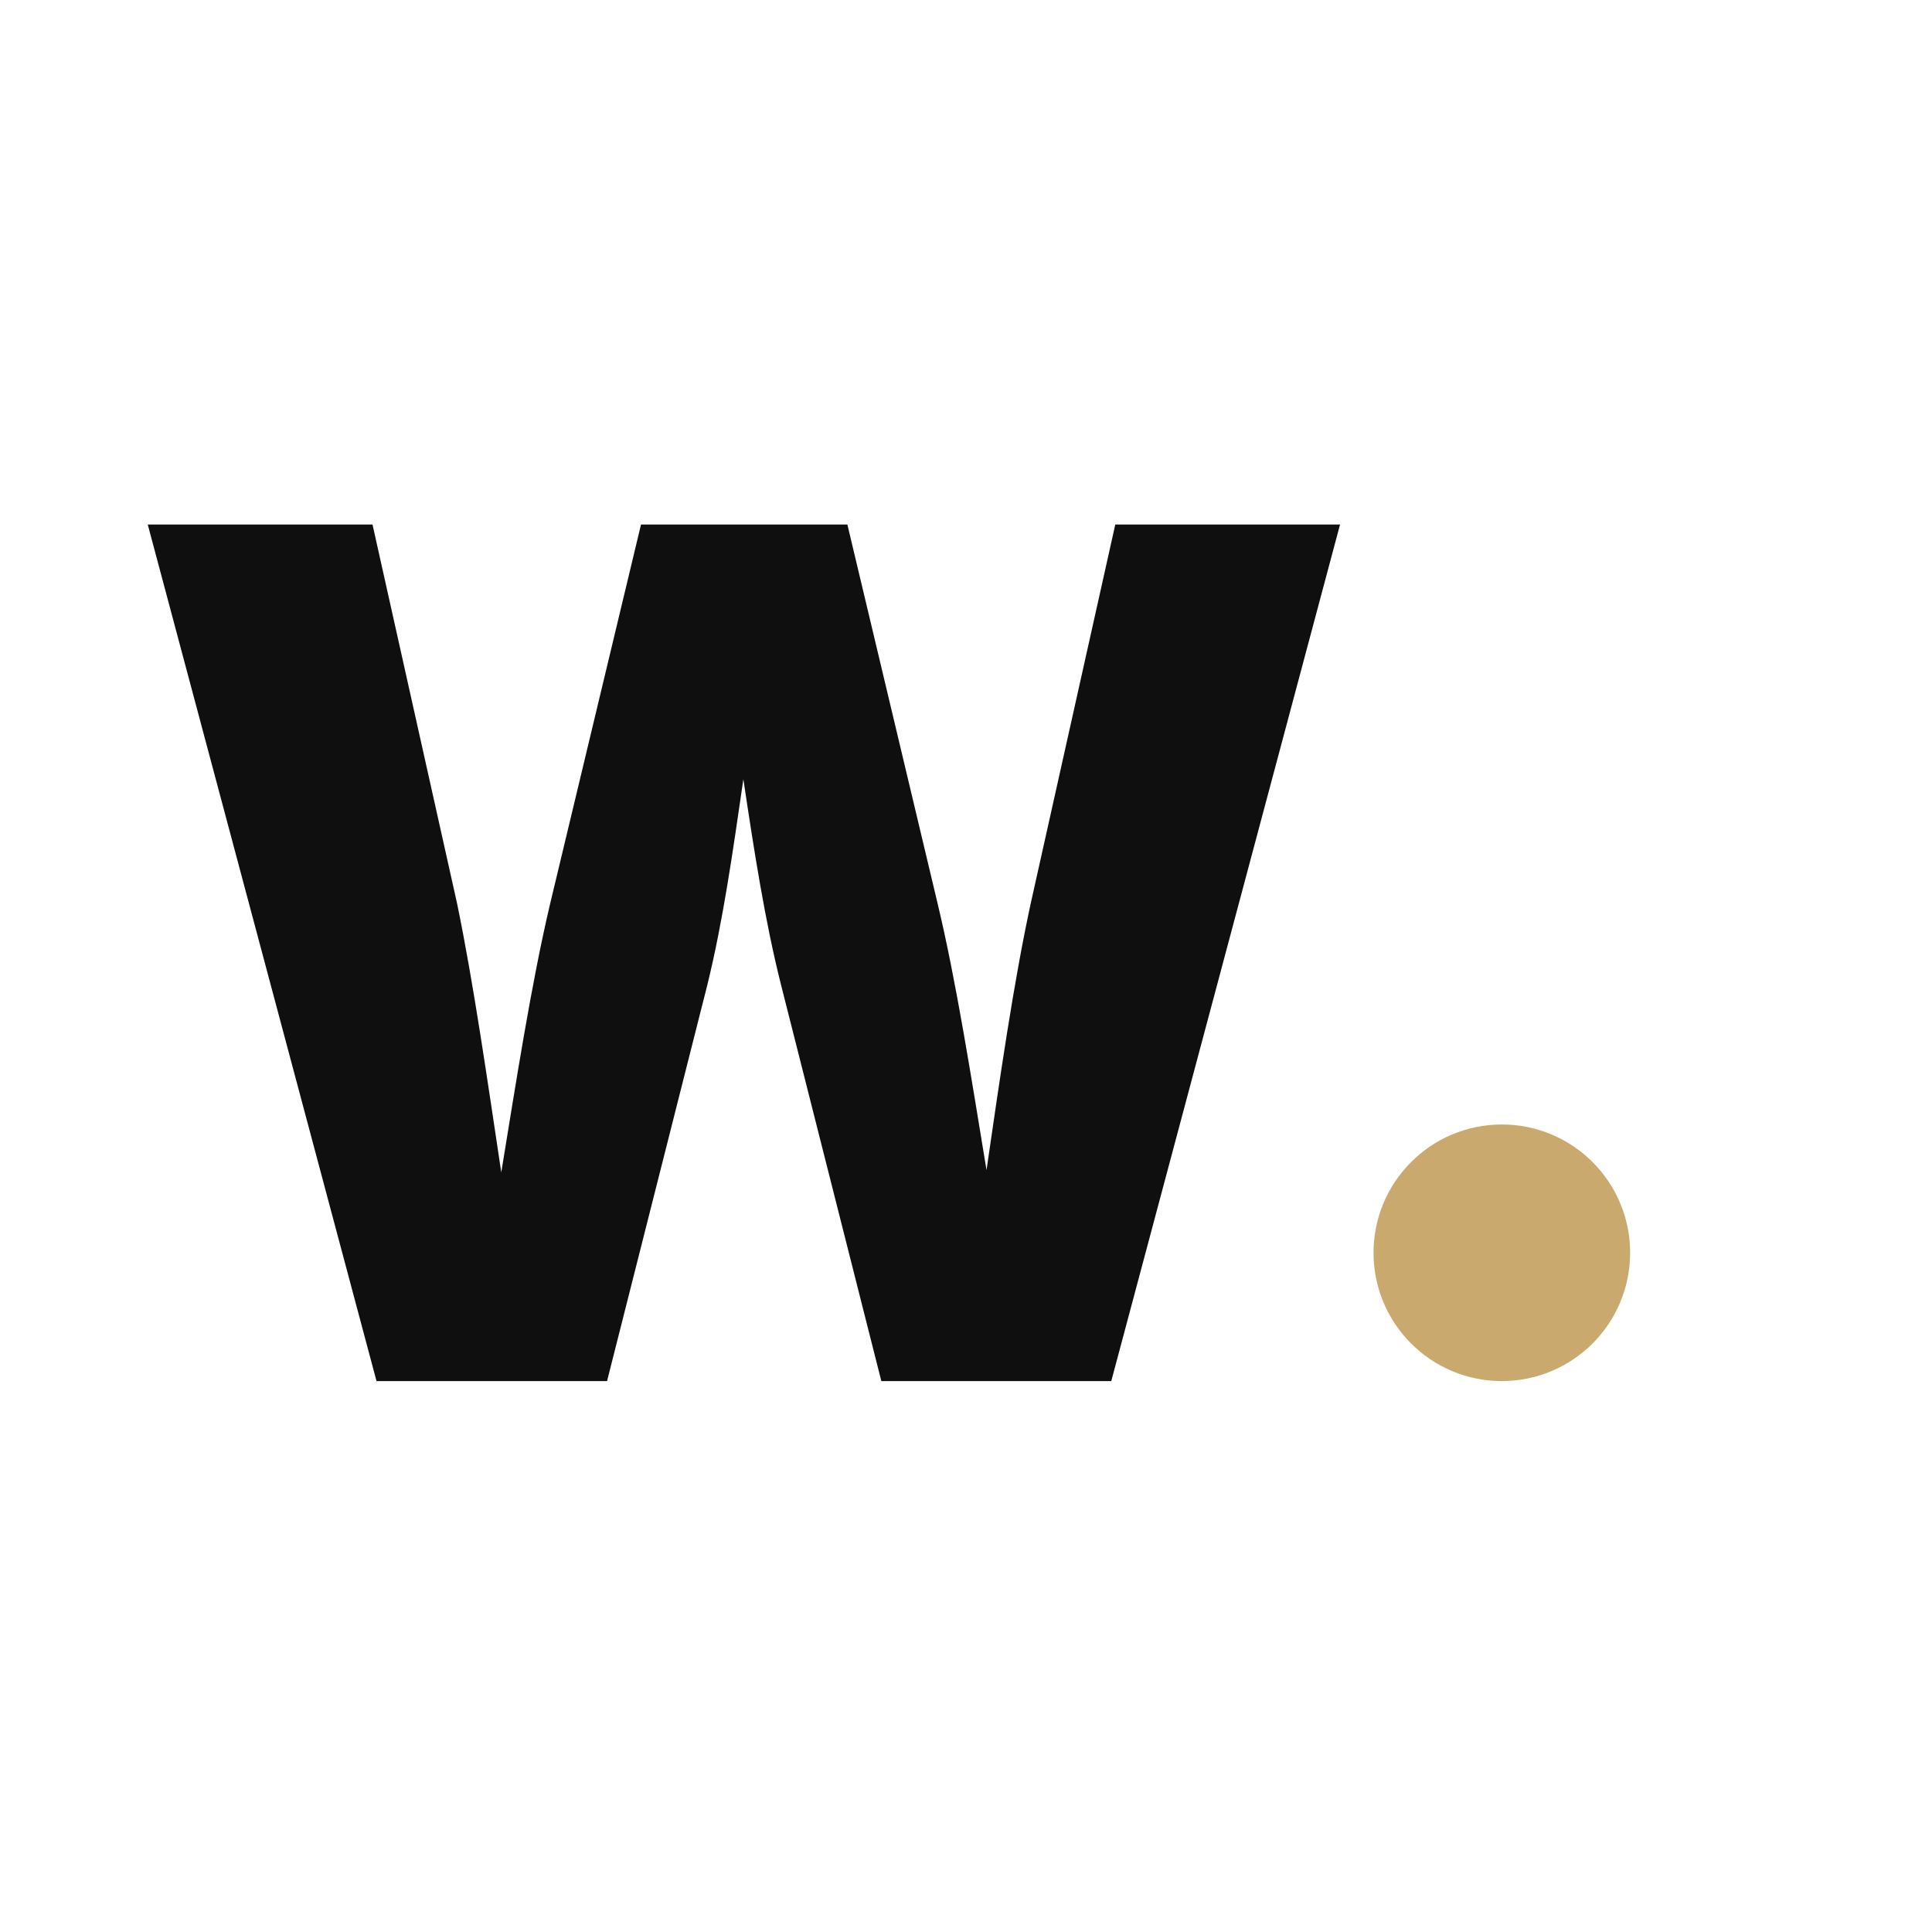
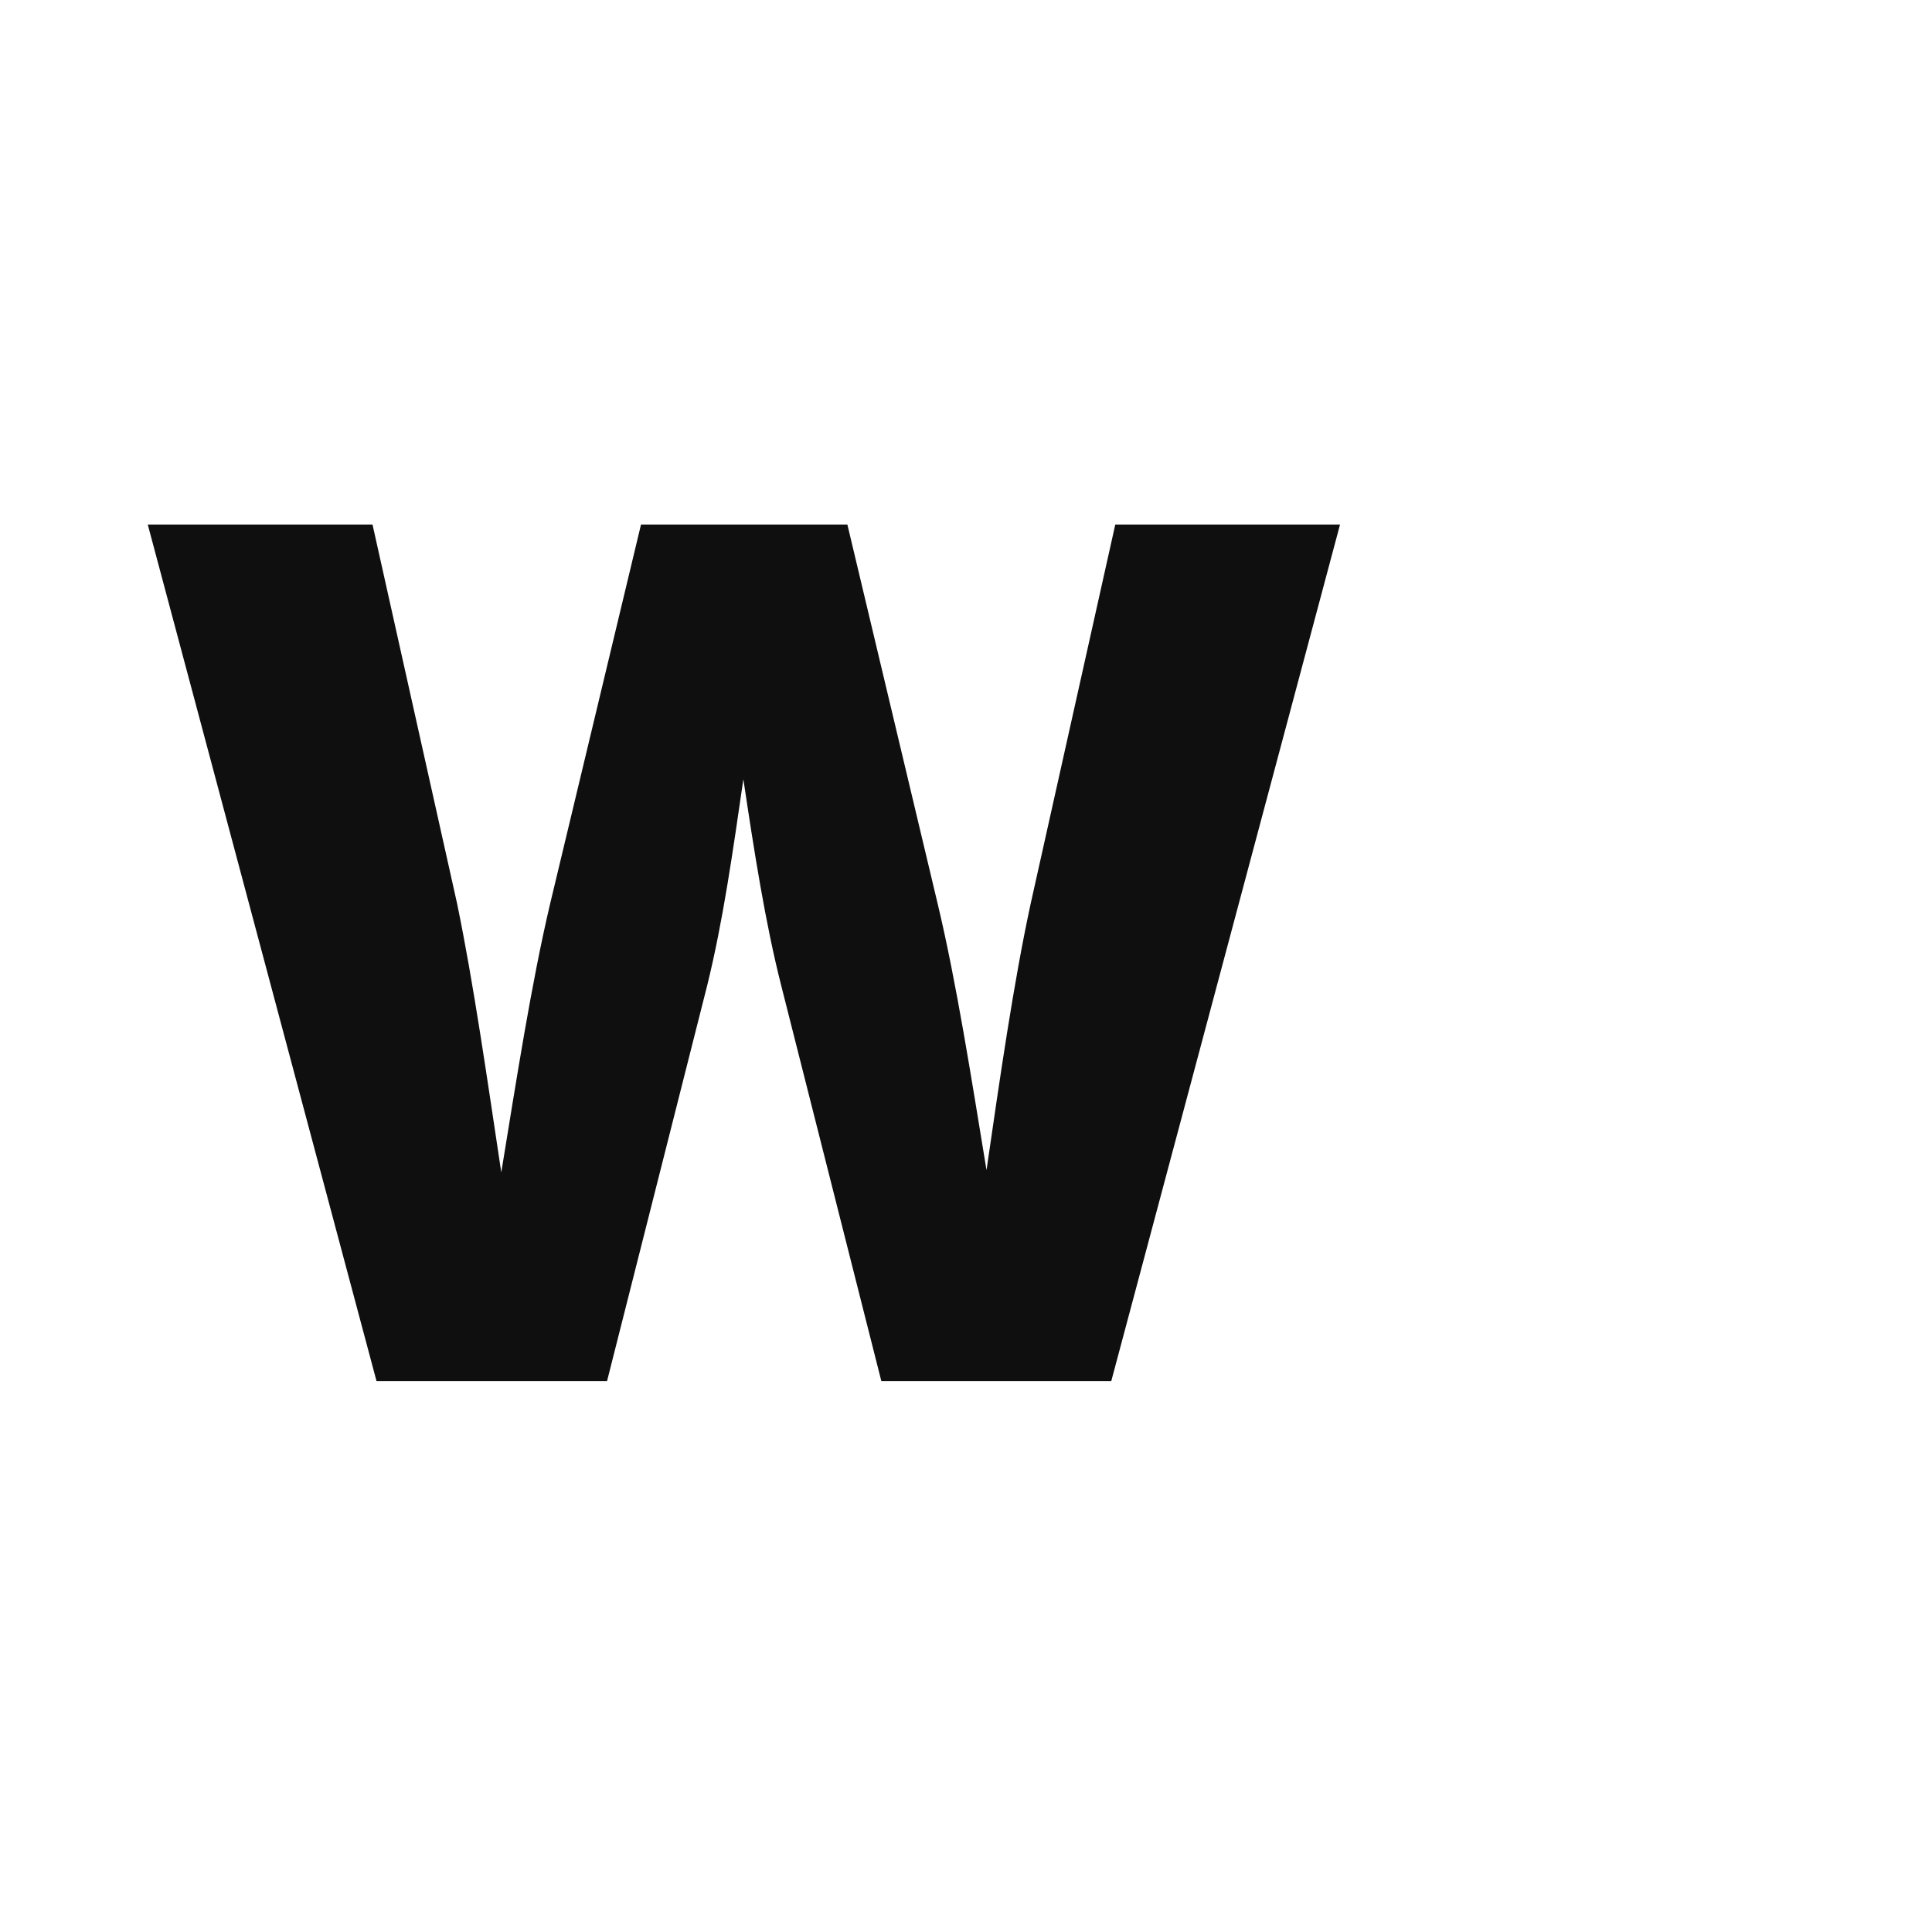
- <svg xmlns="http://www.w3.org/2000/svg" viewBox="0 0 256 256" role="img" aria-label="WIRROX favicon">
+ <svg xmlns="http://www.w3.org/2000/svg" viewBox="0 0 256 256" role="img" aria-label="WIRROX mark">
  <text x="16" y="183" textLength="168" lengthAdjust="spacingAndGlyphs" font-family="Inter, Arial, sans-serif" font-size="156" font-weight="800" fill="#0F0F0F">W</text>
-   <circle cx="199" cy="166" r="17" fill="#C9A96E" />
</svg>
